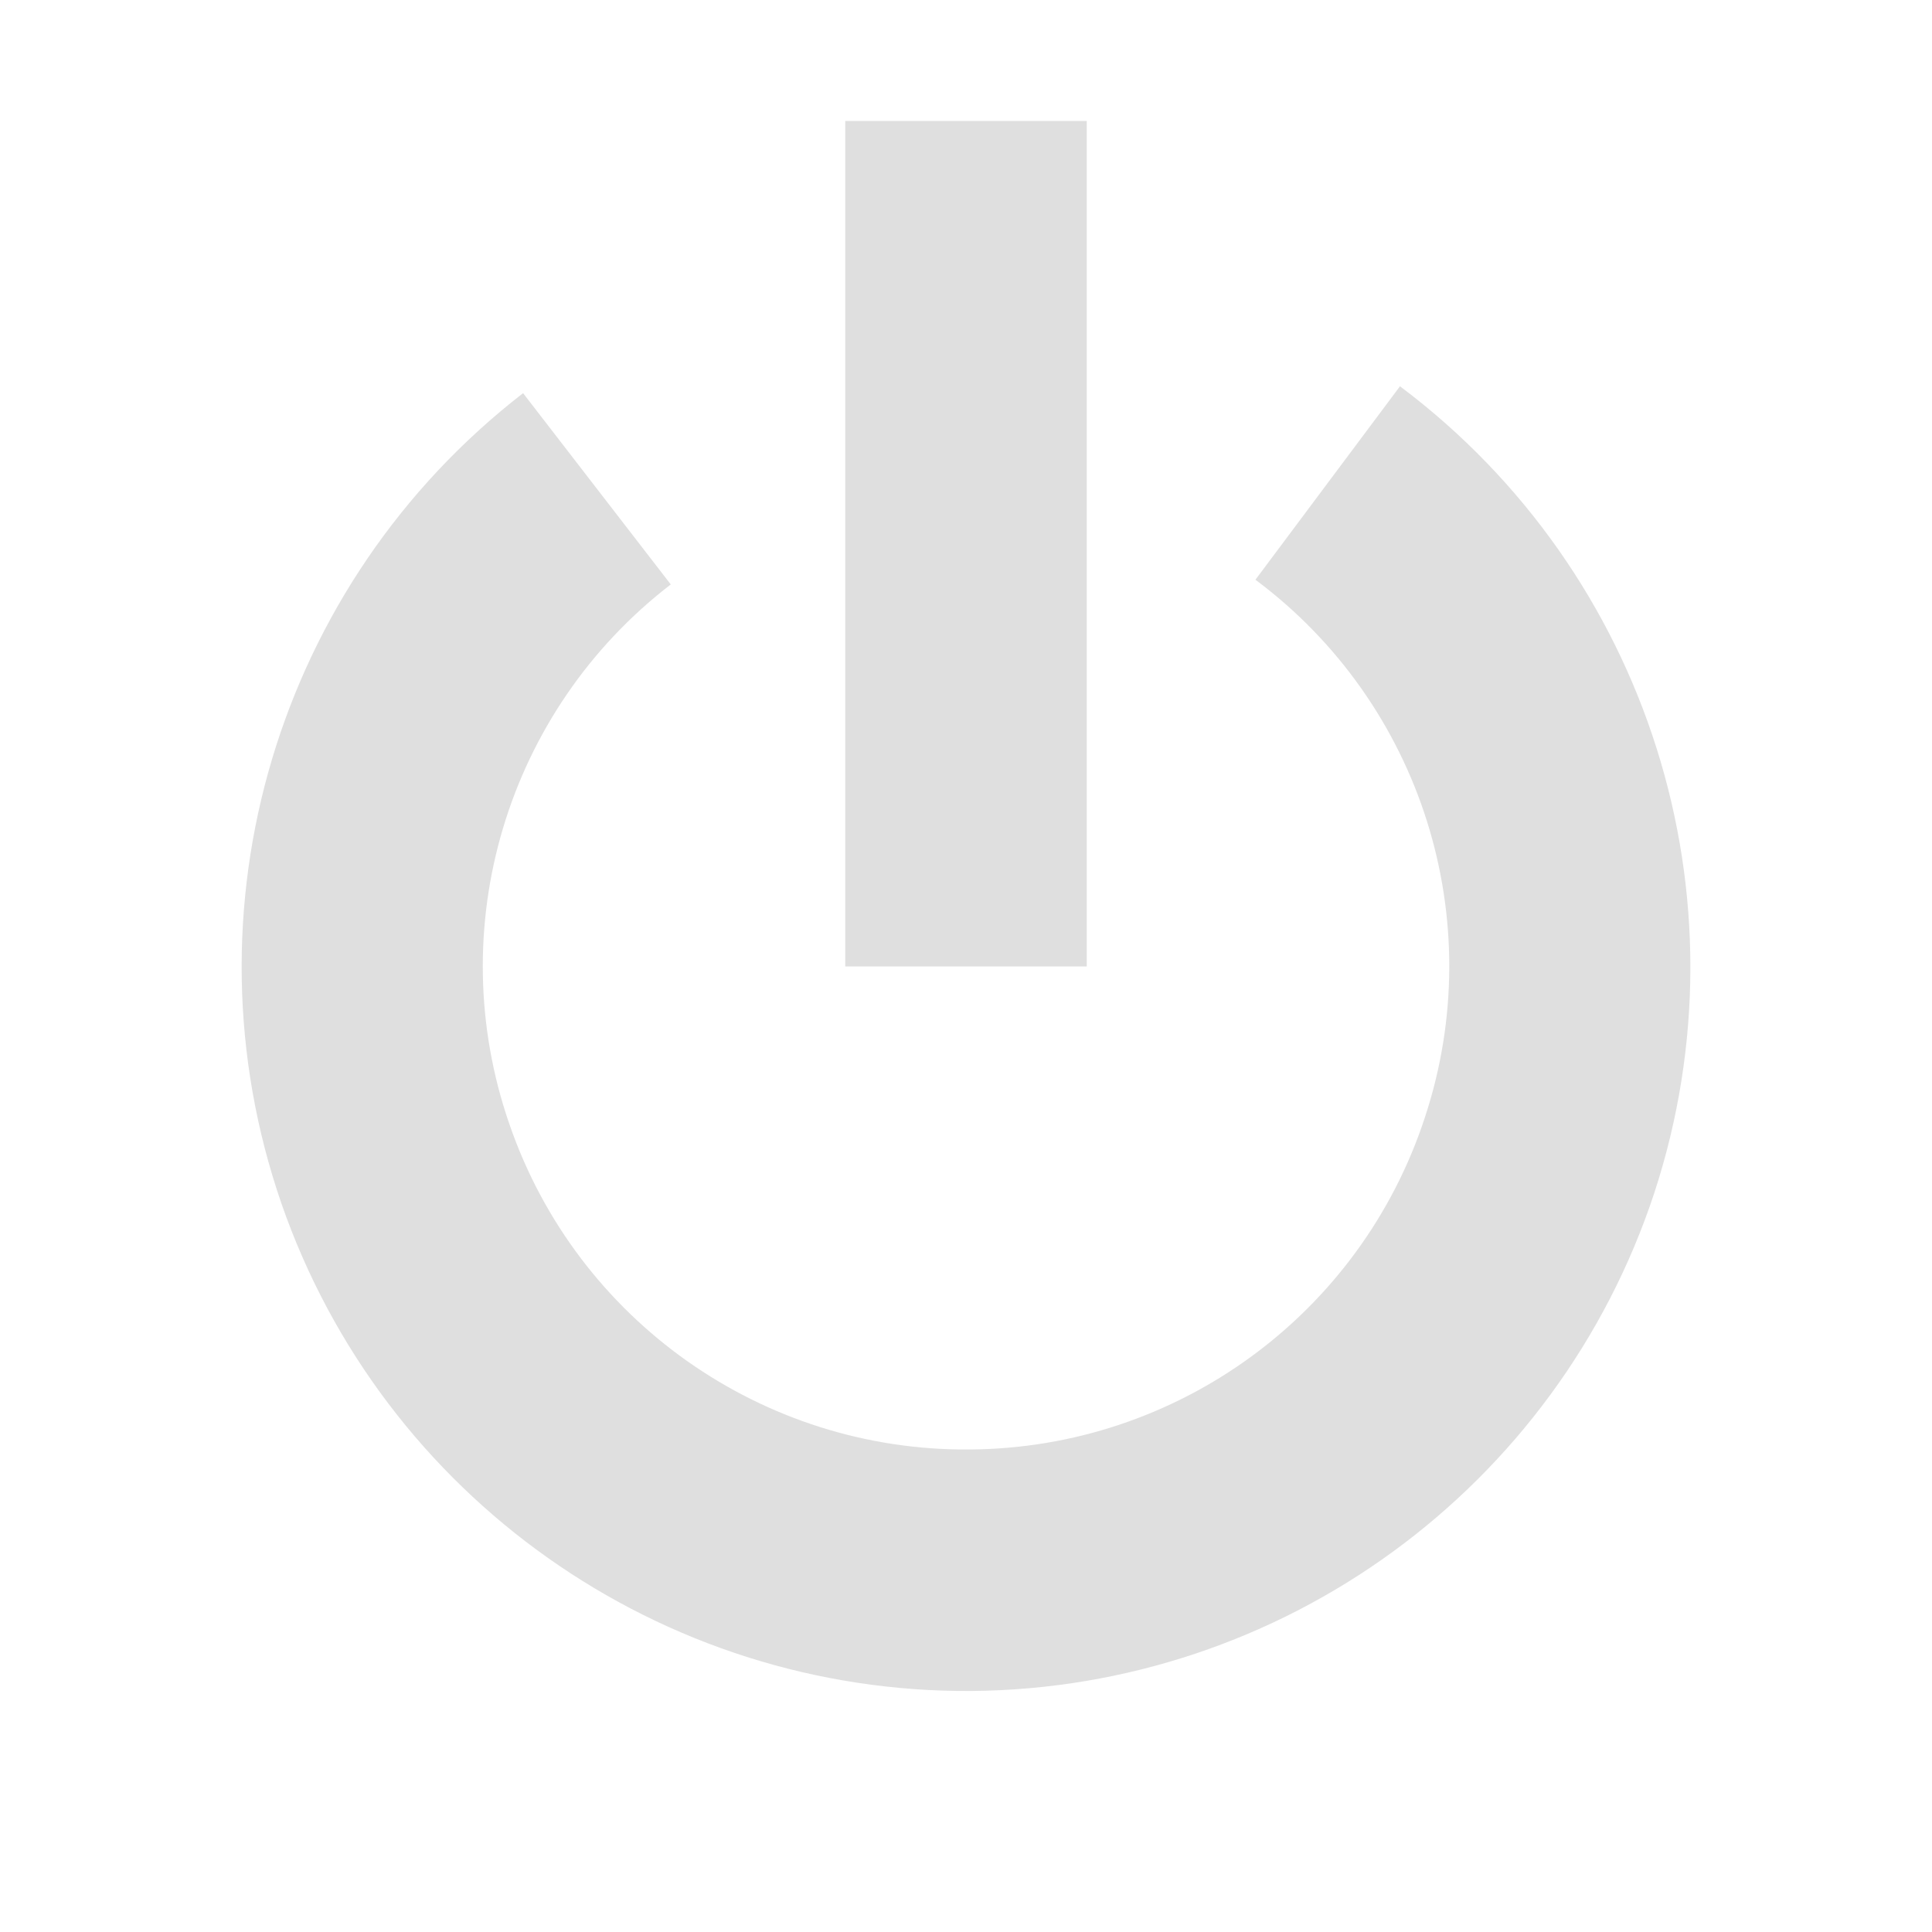
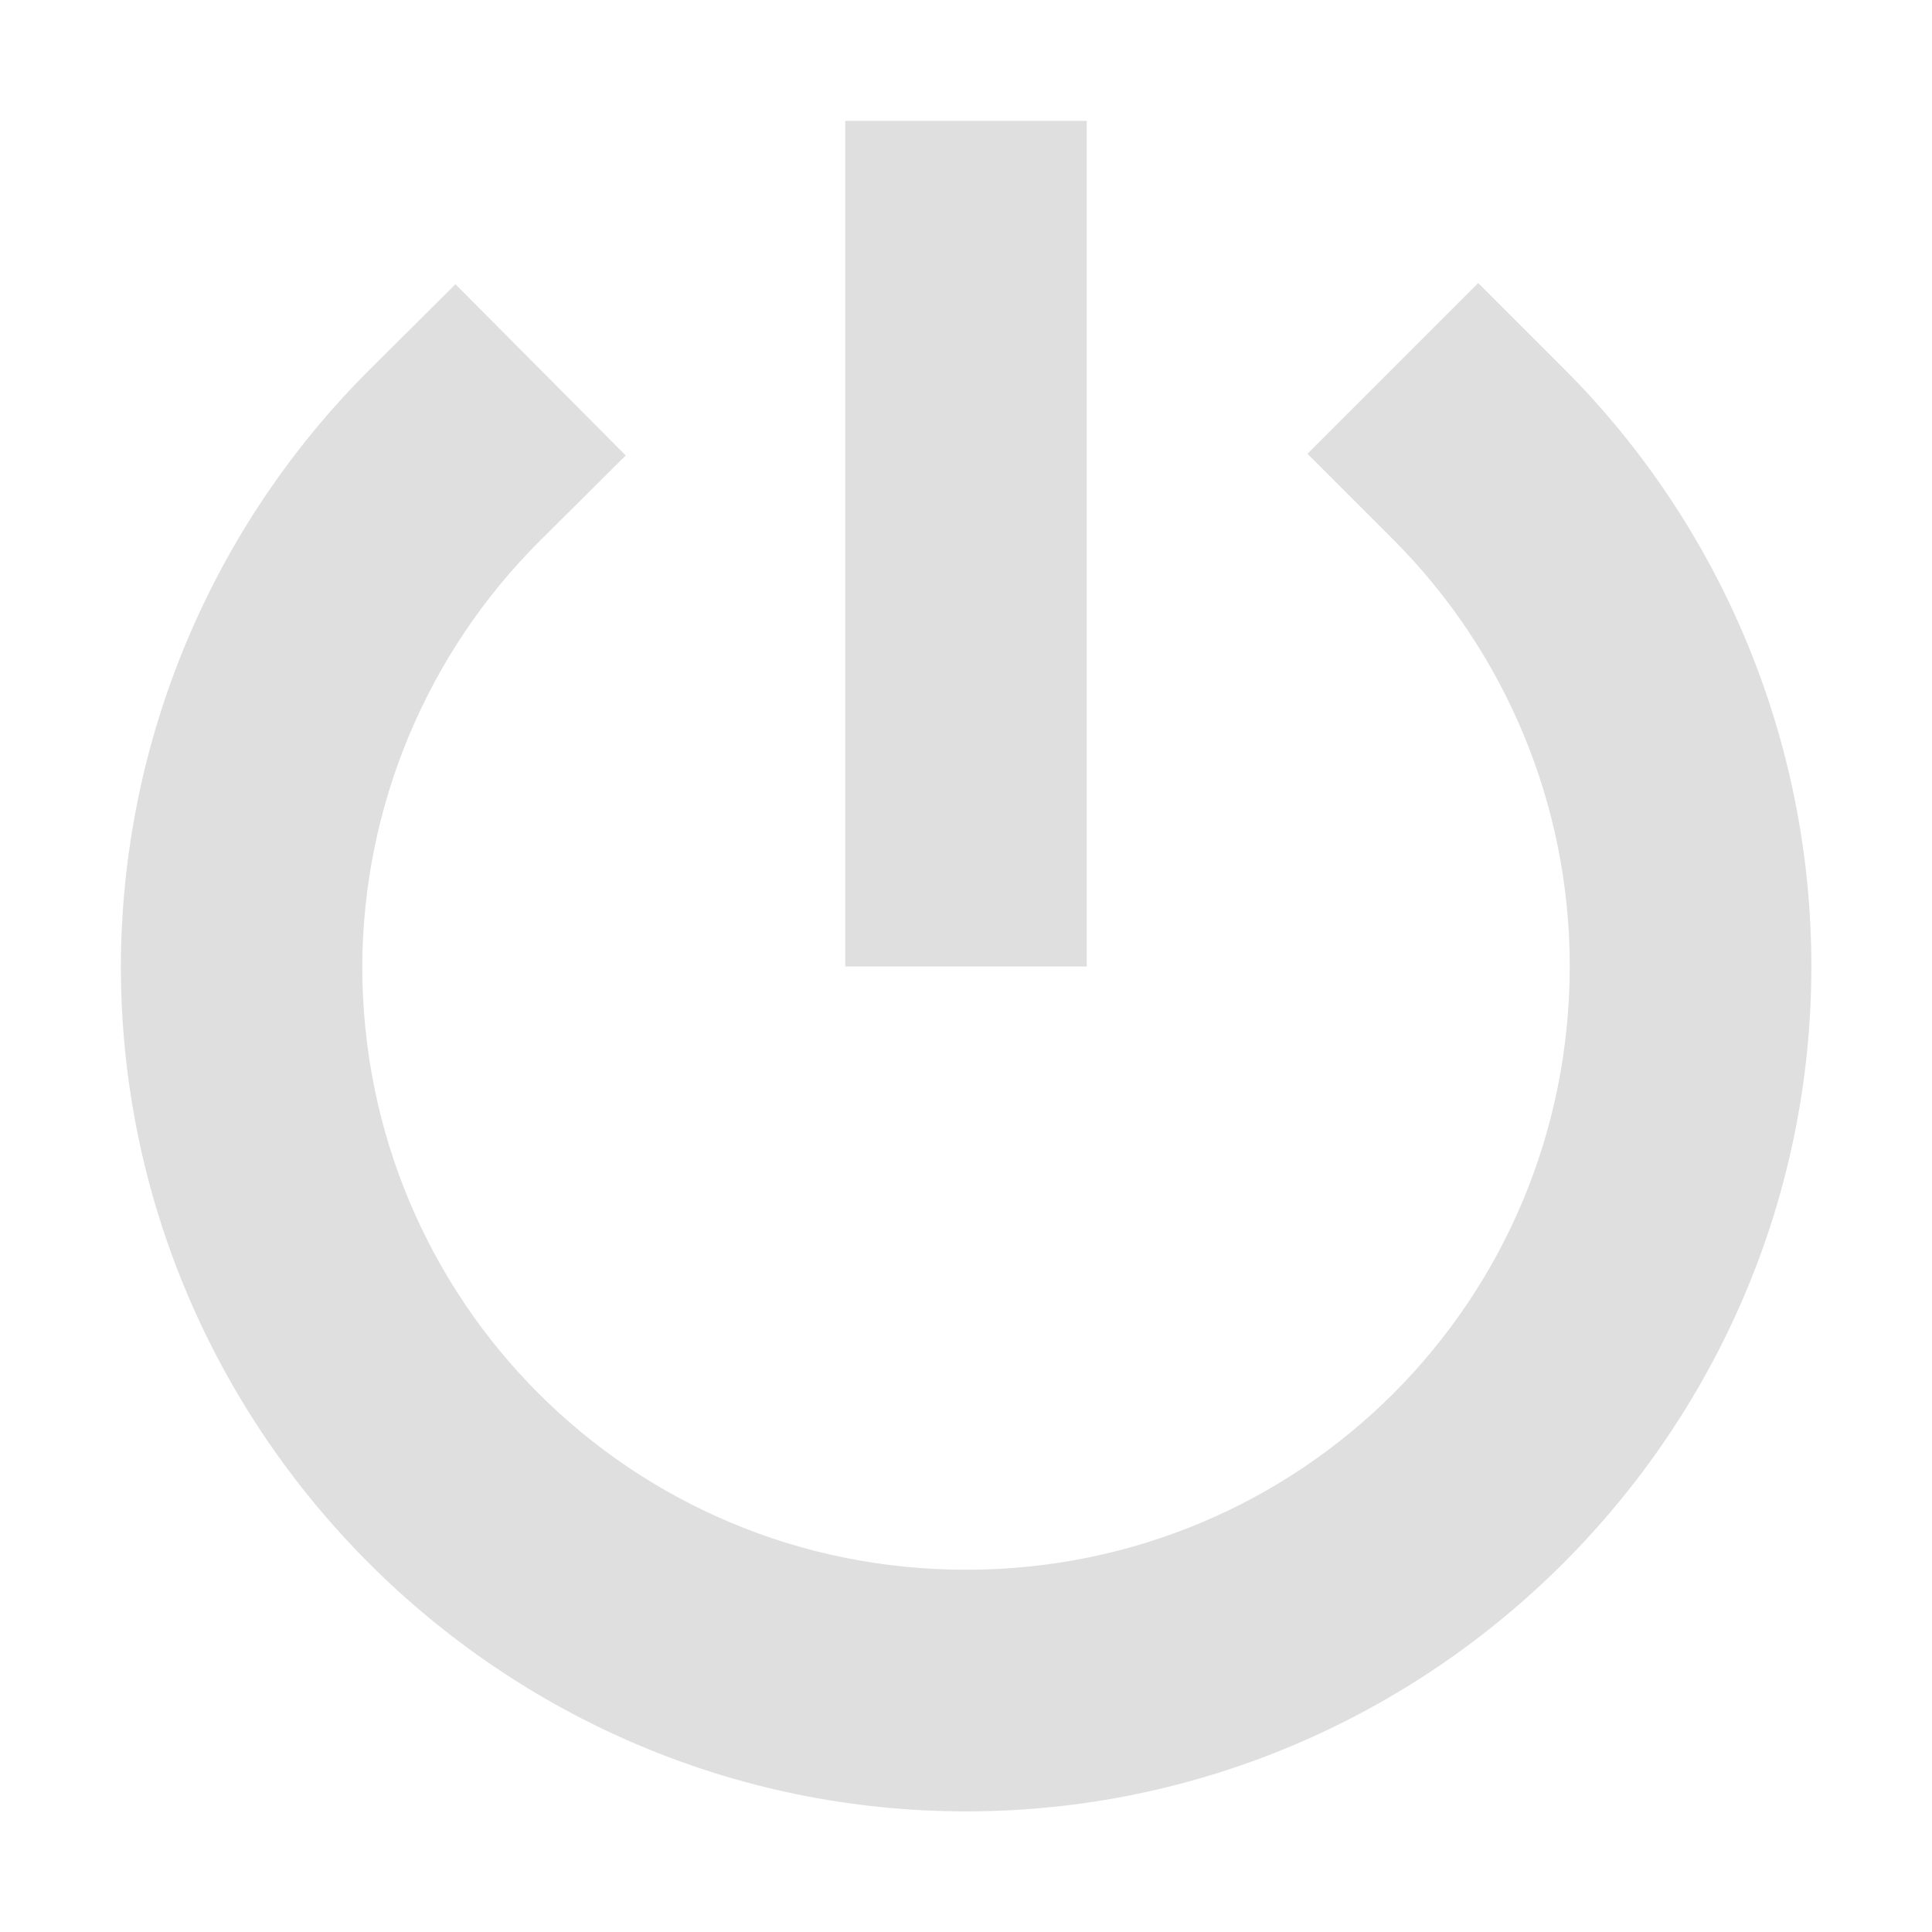
- <svg xmlns="http://www.w3.org/2000/svg" height="16" width="16" version="1.1" id="svg8">
-   <defs id="defs12" />
-   <g transform="translate(-32,-868.36)" fill="#dfdfdf" id="g6">
-     <path id="rect2" d="M 7,1.002 V 8.004 H 9 V 1.002 Z m 4.594,2.197 -1.197,1.602 c 1.377,1.027 1.942,2.82 1.404,4.451 C 11.267,10.885 9.749,11.993 8.031,12.004 6.314,12.019 4.778,10.934 4.219,9.311 3.656,7.688 4.194,5.887 5.555,4.84 L 4.332,3.256 c -2.036,1.576 -2.842,4.274 -2.002,6.709 0.843,2.432 3.143,4.057 5.717,4.039 2.574,-0.022 4.849,-1.682 5.654,-4.127 0.8,-2.447 -0.047,-5.133 -2.107,-6.678 z" transform="translate(32,868.36)" />
-   </g>
+ <svg xmlns="http://www.w3.org/2000/svg" width="16" height="16" version="1.1">
+   <rect x="7" y="1.001" width="2" height="7.003" rx="0" ry="0" color="#bebebe" fill="#dfdfdf" />
+   <path d="m12.242 2.344-1.414 1.414 0.707 0.707c0.938 0.938 1.465 2.209 1.465 3.535 0 2.773-2.227 5-5 5-2.772 0-4.998-2.225-5-4.996v-0.002c-3e-7 -6.704e-4 0-0.001 0-0.002 0.006-1.323 0.535-2.59 1.473-3.523l0.709-0.705-1.41-1.418-0.709 0.705c-1.314 1.308-2.056 3.084-2.062 4.938a1 1 0 0 0 0 0.004c0 3.854 3.146 7 7 7 3.854 0 7-3.146 7-7-2.8e-4 -1.856-0.738-3.637-2.051-4.949z" color="#000000" fill="#dfdfdf" stroke-linecap="square" stroke-linejoin="round" style="-inkscape-stroke:none;paint-order:fill markers stroke" />
</svg>
